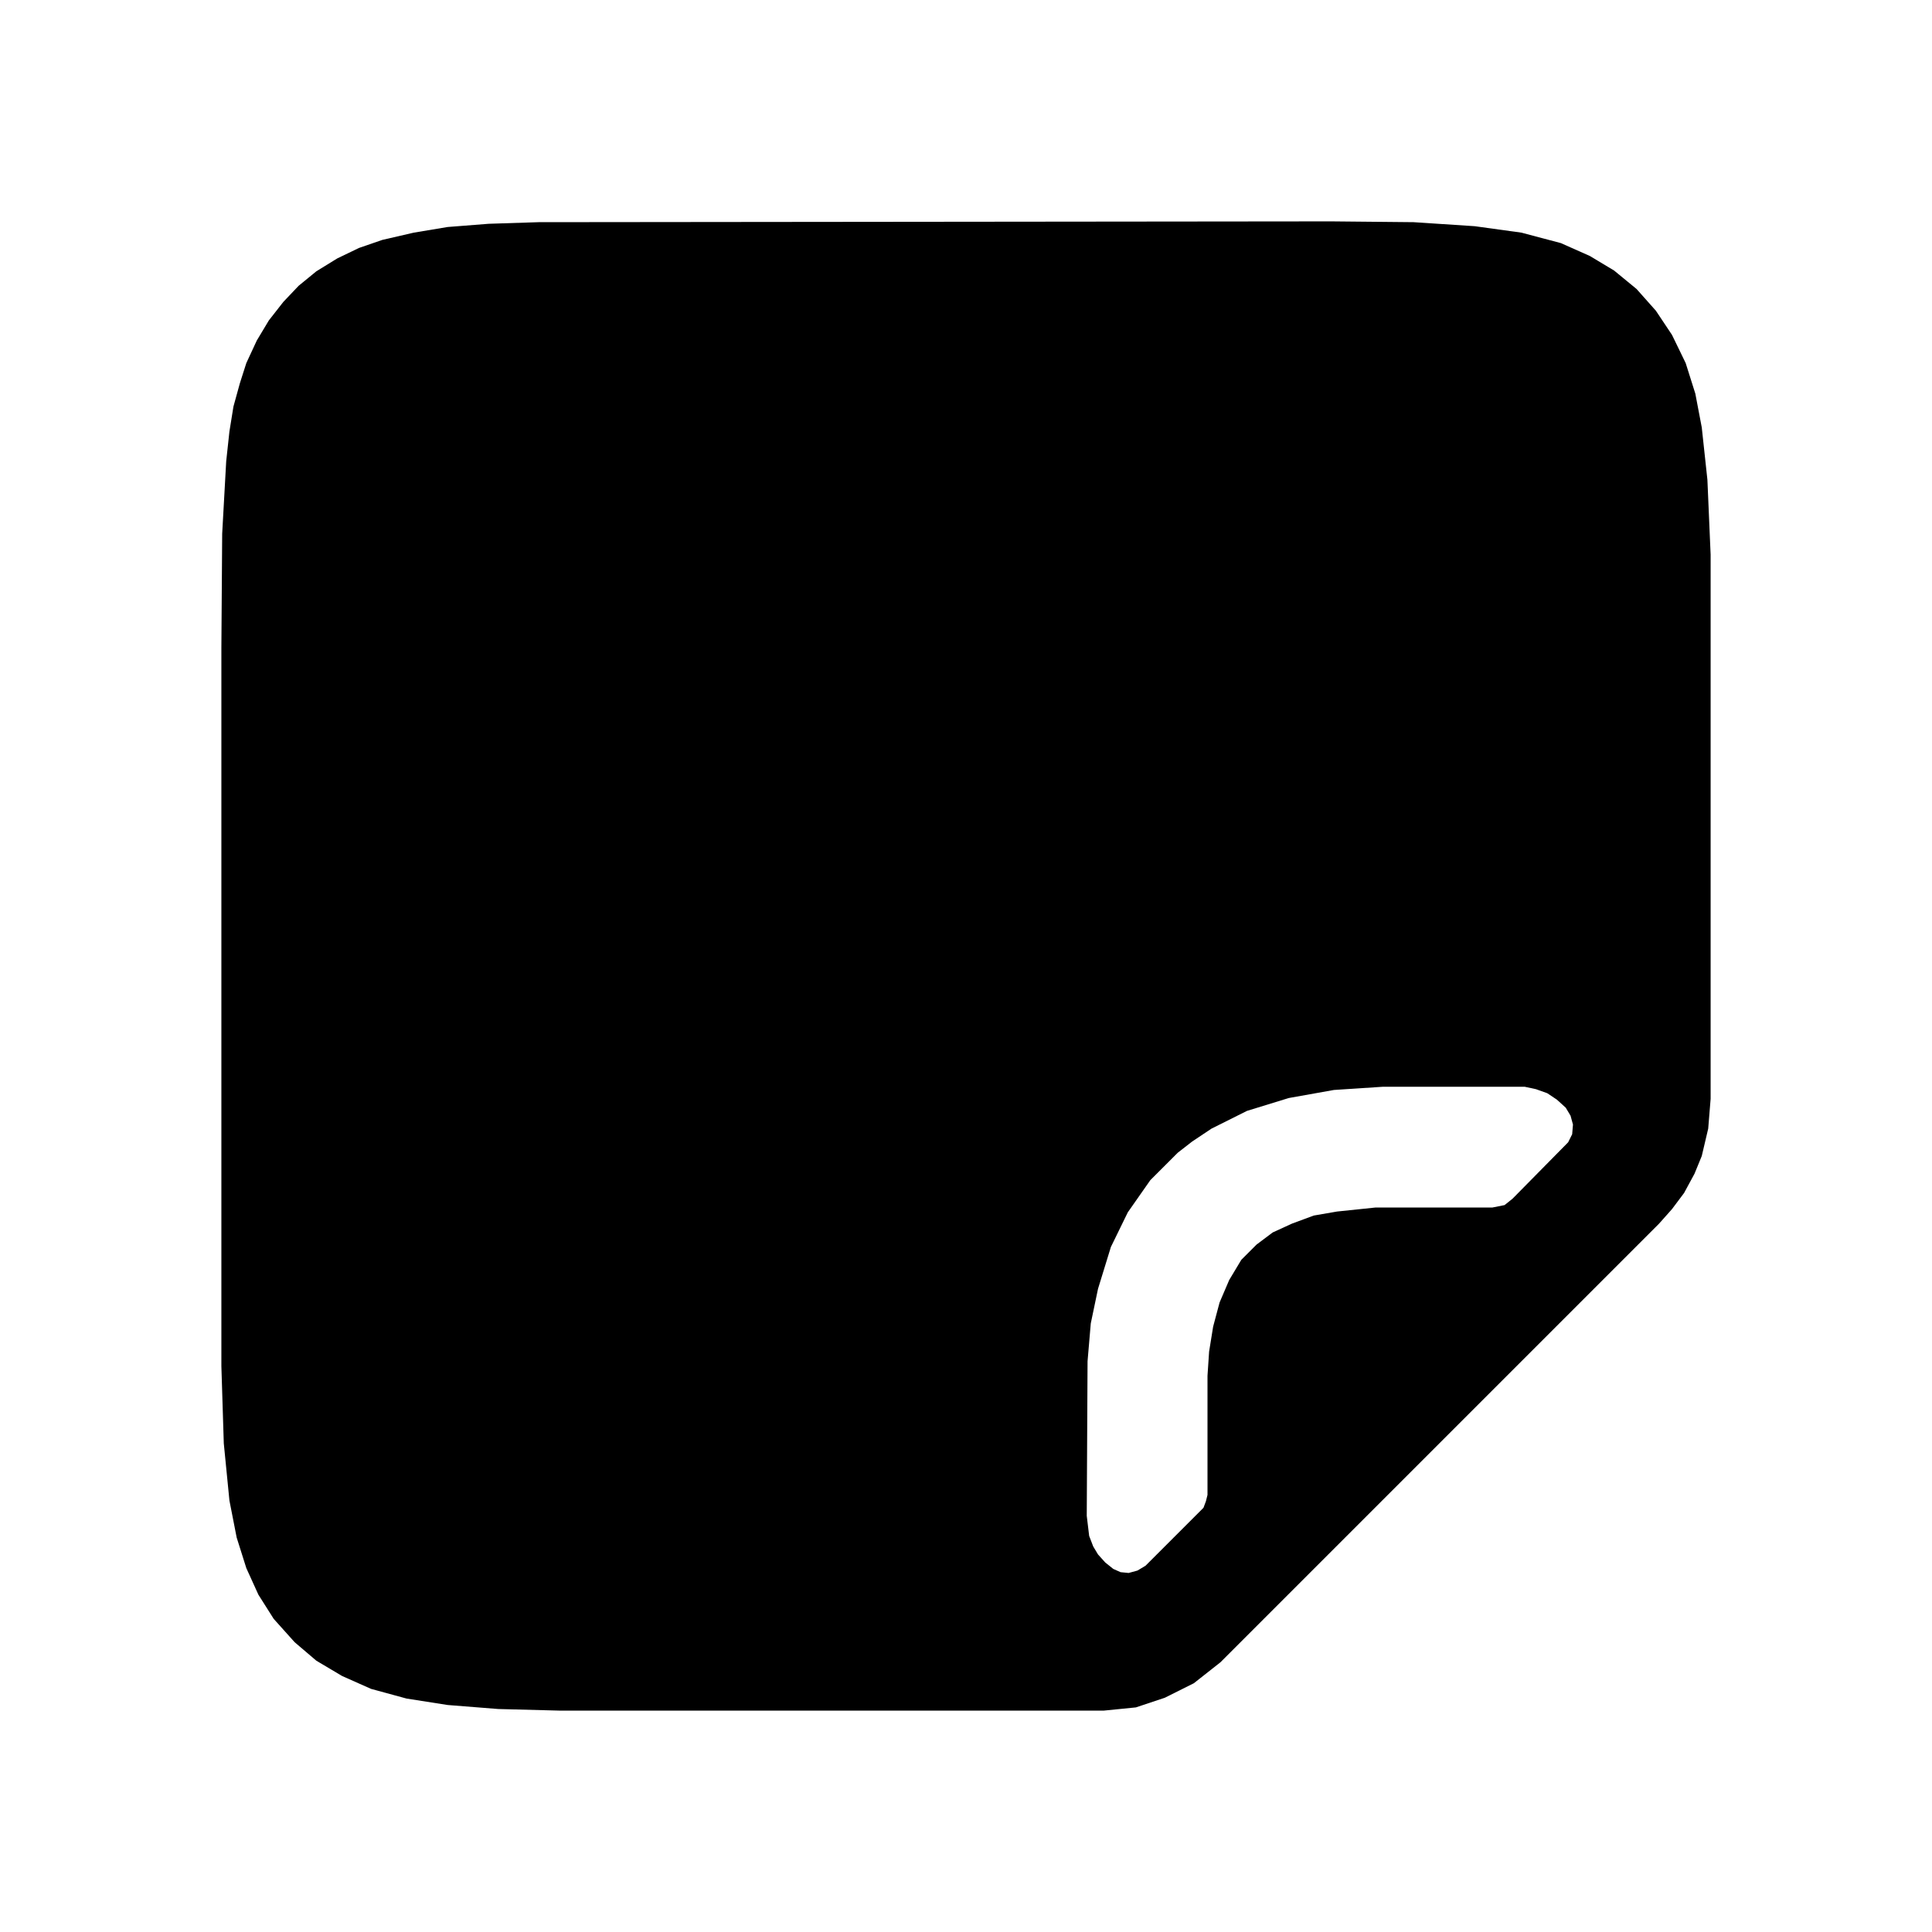
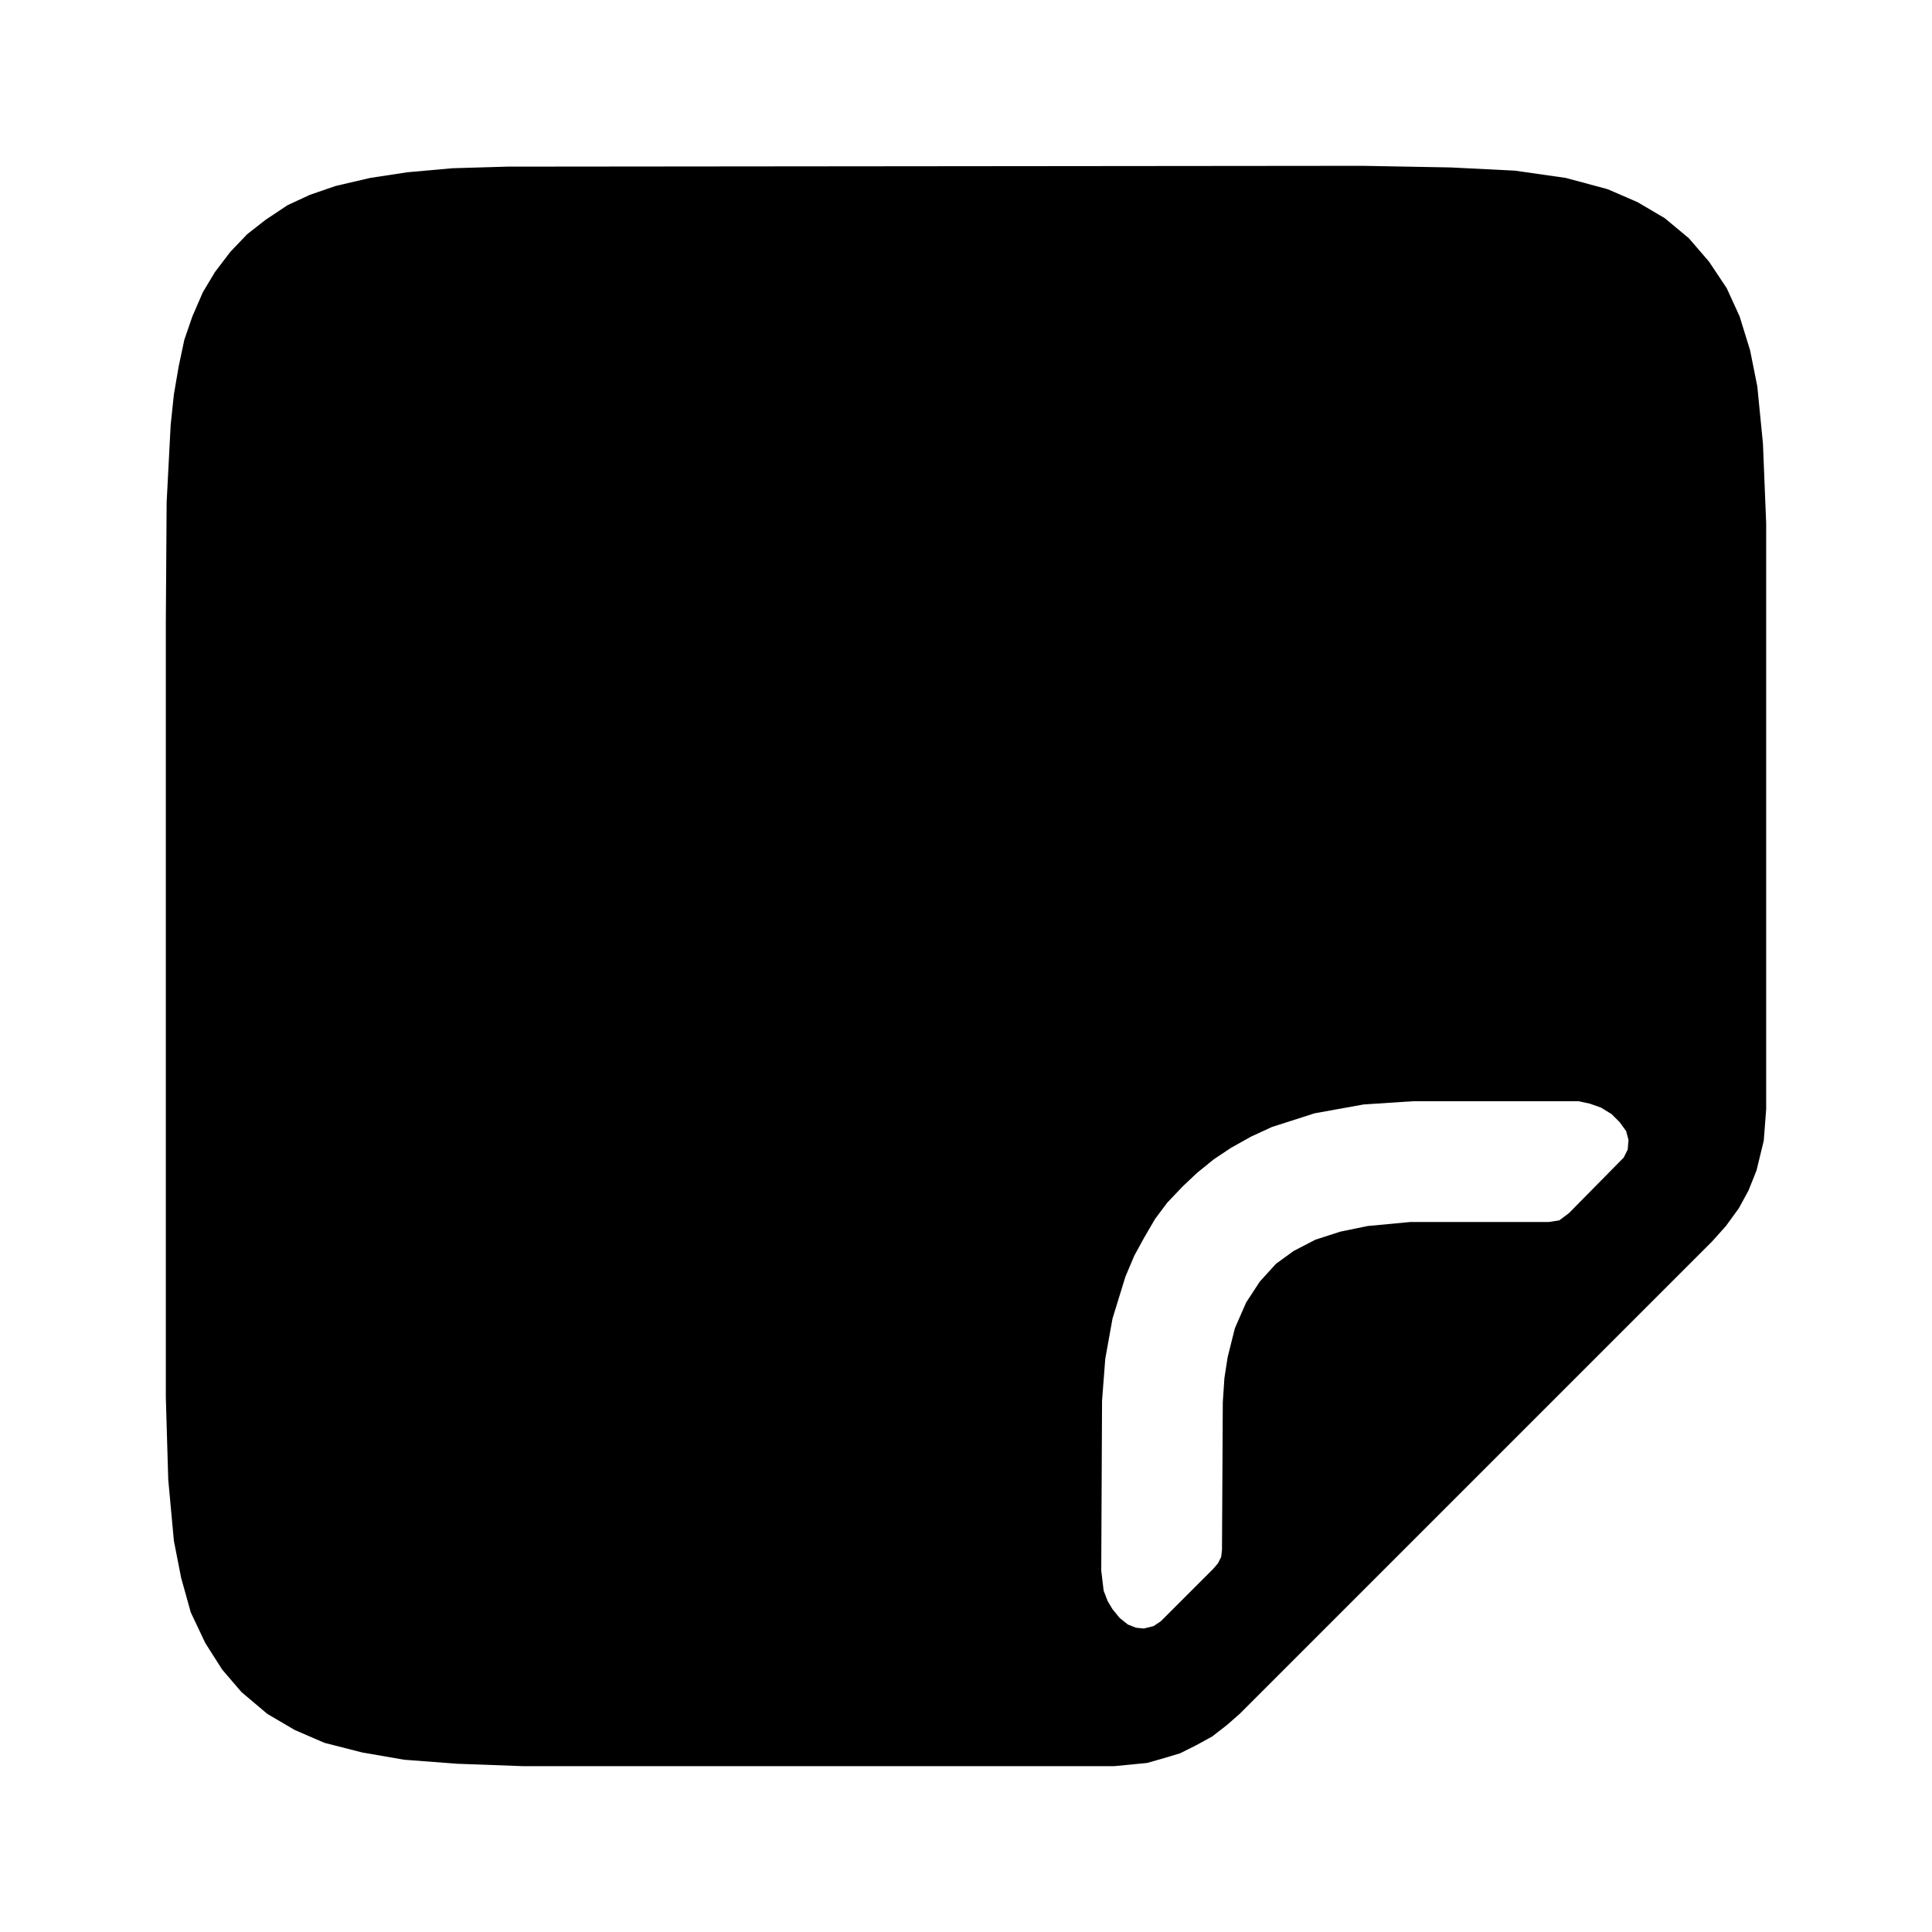
<svg xmlns="http://www.w3.org/2000/svg" viewBox="0 0 24 24" fill="currentColor">
-   <path fill-rule="evenodd" d="M2.75 8.05L2.75 16.97L2.78 17.93L2.85 18.64L2.94 19.1L3.06 19.48L3.21 19.81L3.4 20.11L3.66 20.4L3.93 20.63L4.25 20.82L4.61 20.98L5.05 21.1L5.56 21.18L6.19 21.23L6.96 21.25L13.71 21.25L14.11 21.21L14.47 21.09L14.83 20.91L15.16 20.65L20.61 15.2L20.77 15.02L20.92 14.82L21.05 14.58L21.14 14.36L21.22 14.02L21.25 13.65L21.25 6.89L21.21 5.96L21.14 5.31L21.06 4.89L20.94 4.51L20.77 4.16L20.57 3.86L20.33 3.59L20.05 3.36L19.75 3.18L19.39 3.02L18.9 2.89L18.32 2.81L17.56 2.76L16.54 2.75L6.69 2.76L6.07 2.78L5.56 2.82L5.14 2.89L4.75 2.98L4.46 3.08L4.19 3.21L3.93 3.37L3.71 3.55L3.52 3.75L3.34 3.98L3.19 4.23L3.06 4.51L2.98 4.76L2.9 5.05L2.85 5.36L2.81 5.73L2.76 6.63ZM13.5 18.83L13.51 16.91L13.55 16.44L13.64 16.01L13.8 15.49L14.01 15.06L14.29 14.66L14.63 14.32L14.81 14.18L15.05 14.02L15.49 13.8L16.01 13.64L16.57 13.54L17.18 13.5L18.94 13.5L19.08 13.53L19.22 13.58L19.34 13.66L19.45 13.76L19.51 13.86L19.54 13.97L19.53 14.09L19.48 14.19L18.79 14.89L18.69 14.97L18.54 15L17.09 15L16.61 15.05L16.32 15.1L16.05 15.2L15.81 15.31L15.61 15.46L15.42 15.65L15.27 15.9L15.15 16.18L15.07 16.48L15.02 16.79L15 17.09L15 18.57L14.98 18.65L14.95 18.73L14.23 19.45L14.13 19.51L14.02 19.54L13.92 19.53L13.83 19.49L13.73 19.41L13.64 19.31L13.58 19.21L13.53 19.08Z" />
+   <path fill-rule="evenodd" d="M2.06 7.73L2.06 17.36L2.09 18.38L2.16 19.14L2.25 19.6L2.37 20.03L2.55 20.41L2.76 20.74L3 21.02L3.32 21.29L3.66 21.49L4.03 21.65L4.5 21.77L5.02 21.86L5.68 21.91L6.5 21.94L13.84 21.94L14.25 21.9L14.46 21.84L14.66 21.78L14.86 21.68L15.06 21.57L15.24 21.43L15.4 21.29L21.27 15.42L21.44 15.23L21.6 15.01L21.72 14.79L21.82 14.54L21.91 14.17L21.94 13.78L21.94 6.5L21.9 5.51L21.83 4.8L21.74 4.35L21.61 3.93L21.45 3.58L21.23 3.25L20.98 2.96L20.68 2.71L20.34 2.51L19.97 2.35L19.45 2.21L18.82 2.12L18.02 2.08L16.93 2.06L6.3 2.07L5.62 2.09L5.06 2.14L4.6 2.21L4.17 2.31L3.85 2.42L3.57 2.55L3.3 2.73L3.07 2.91L2.86 3.13L2.67 3.38L2.52 3.63L2.39 3.93L2.29 4.22L2.22 4.55L2.16 4.9L2.12 5.28L2.07 6.24ZM13.68 19.51L13.69 17.4L13.73 16.88L13.82 16.38L13.98 15.86L14.09 15.6L14.21 15.38L14.35 15.14L14.5 14.94L14.69 14.74L14.87 14.57L15.08 14.4L15.29 14.26L15.54 14.12L15.8 14L16.33 13.83L16.94 13.72L17.55 13.68L19.61 13.68L19.75 13.71L19.89 13.76L20.02 13.84L20.12 13.94L20.2 14.05L20.23 14.16L20.22 14.28L20.17 14.38L19.49 15.07L19.37 15.16L19.24 15.18L17.52 15.18L16.99 15.23L16.65 15.3L16.34 15.4L16.07 15.54L15.85 15.7L15.65 15.92L15.48 16.18L15.34 16.5L15.25 16.86L15.21 17.12L15.19 17.42L15.18 19.25L15.17 19.34L15.13 19.42L15.07 19.49L14.42 20.14L14.33 20.2L14.21 20.23L14.11 20.22L14.01 20.18L13.91 20.1L13.82 19.99L13.76 19.89L13.71 19.76Z" />
</svg>
